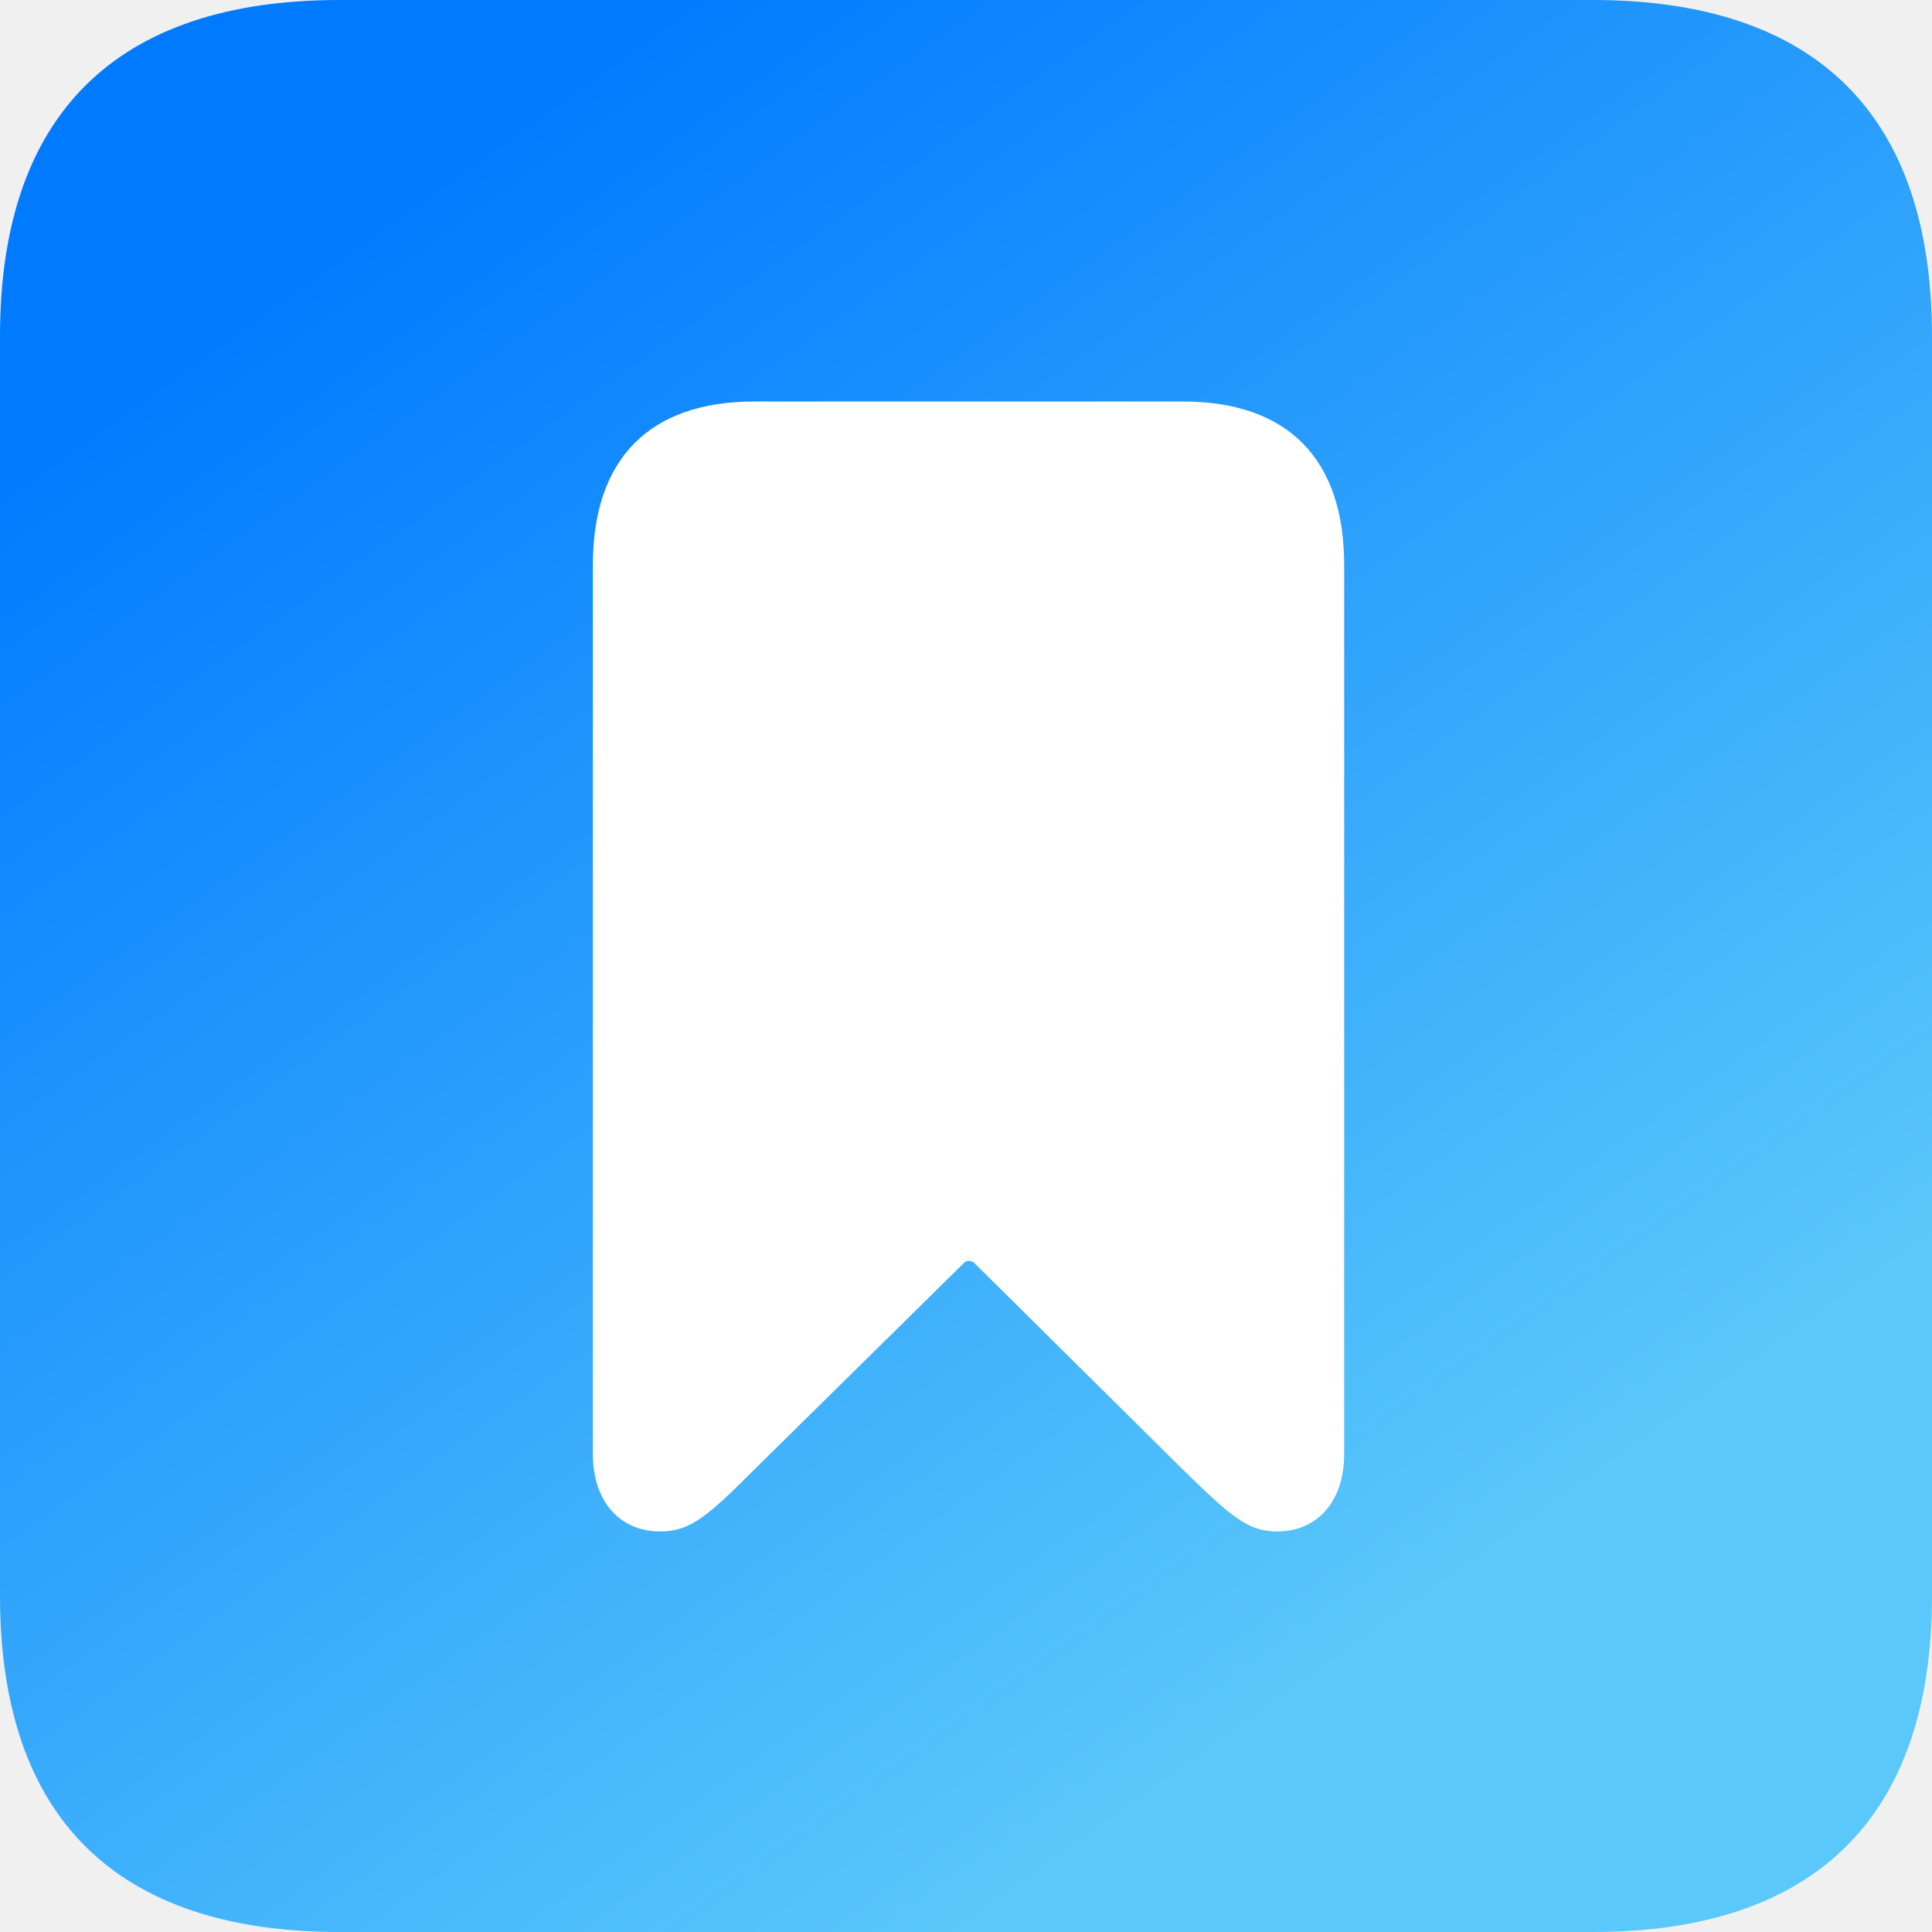
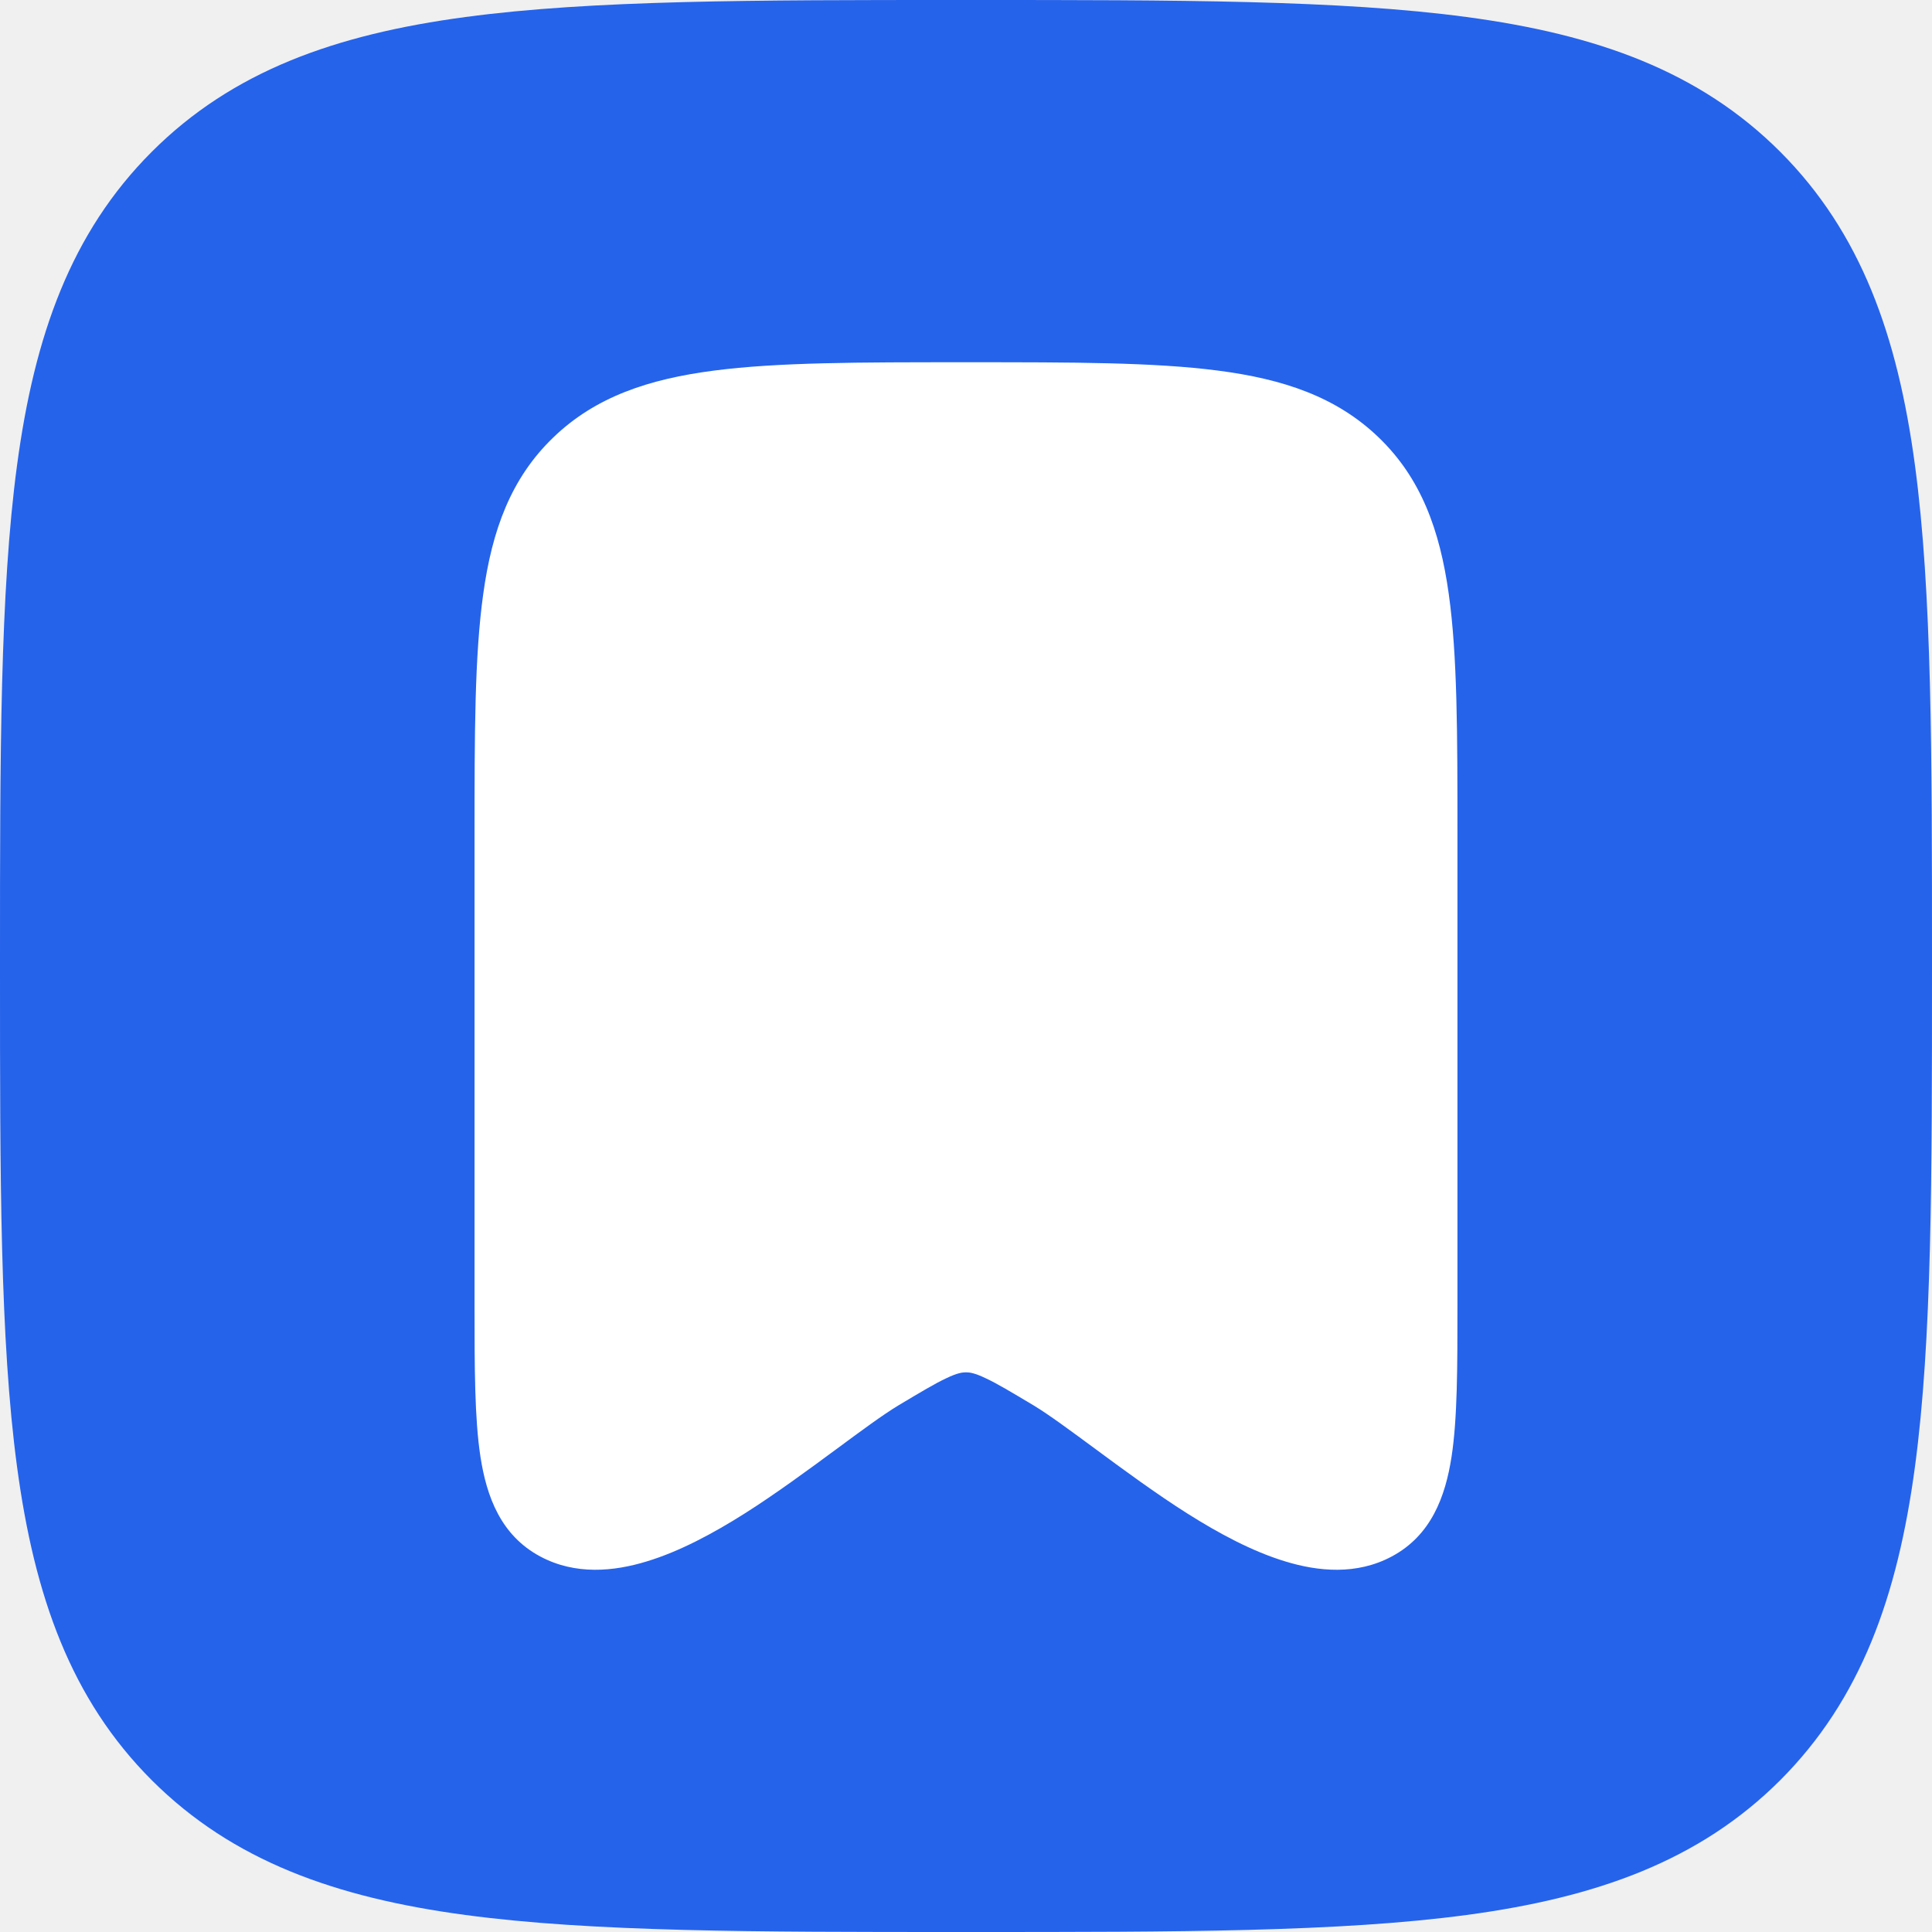
<svg xmlns="http://www.w3.org/2000/svg" width="16" height="16" viewBox="0 0 16 16" fill="none">
-   <g clip-path="url(#clip0_5_64)">
-     <rect x="2" y="2" width="12" height="12" fill="white" />
-     <path d="M2.811 16H13.189C15.04 16 16 15.04 16 13.215V2.785C16 0.951 15.04 0 13.189 0H2.811C0.96 0 0 0.951 0 2.785V13.215C0 15.049 0.96 16 2.811 16ZM5.468 12.683C5.133 12.683 4.91 12.435 4.91 12.041V4.679C4.91 3.805 5.373 3.325 6.247 3.325H9.795C10.669 3.325 11.132 3.805 11.132 4.679V12.041C11.132 12.435 10.909 12.683 10.575 12.683C10.335 12.683 10.19 12.555 9.804 12.178L8.064 10.455C8.039 10.438 8.004 10.438 7.987 10.455L6.239 12.178C5.862 12.555 5.716 12.683 5.468 12.683Z" fill="url(#paint0_linear_5_64)" />
+   <g clip-path="url(#clip0_83_94)">
+     <path fill-rule="evenodd" clip-rule="evenodd" d="M7.955 1.16144e-07H8.045C9.754 -7.68873e-06 11.097 -1.54681e-05 12.146 0.141C13.22 0.285 14.073 0.587 14.743 1.257C15.412 1.927 15.715 2.78 15.859 3.854C16 4.903 16 6.246 16 7.955V8.045C16 9.754 16 11.097 15.859 12.146C15.715 13.22 15.412 14.073 14.743 14.743C14.073 15.412 13.22 15.715 12.146 15.859C11.097 16 9.754 16 8.045 16H7.955C6.246 16 4.903 16 3.854 15.859C2.78 15.715 1.927 15.412 1.257 14.743C0.587 14.073 0.285 13.22 0.141 12.146C-1.54681e-05 11.097 -7.68873e-06 9.754 1.16144e-07 8.045V7.955C-7.68873e-06 6.246 -1.54681e-05 4.903 0.141 3.854C0.285 2.78 0.587 1.927 1.257 1.257C1.927 0.587 2.78 0.285 3.854 0.141C4.903 -1.54681e-05 6.246 -7.68873e-06 7.955 1.16144e-07Z" fill="#2563EB" />
+     <path d="M8.025 3C8.881 3 9.557 3 10.086 3.069C10.629 3.139 11.069 3.287 11.418 3.623C11.768 3.96 11.924 4.389 11.998 4.919C12.07 5.431 12.07 6.085 12.07 6.907V10.812C12.07 11.322 12.07 11.747 12.021 12.065C11.97 12.395 11.852 12.716 11.526 12.89C11.235 13.046 10.915 13.014 10.644 12.931C10.37 12.848 10.091 12.697 9.836 12.536C9.578 12.373 9.299 12.168 9.08 12.006C8.864 11.847 8.692 11.719 8.56 11.639C8.374 11.528 8.256 11.457 8.161 11.413C8.073 11.371 8.031 11.365 8 11.365C7.969 11.365 7.926 11.371 7.839 11.413C7.744 11.457 7.626 11.528 7.44 11.639C7.308 11.719 7.135 11.847 6.92 12.006C6.7 12.168 6.422 12.373 6.164 12.536C5.909 12.697 5.63 12.848 5.356 12.931C5.085 13.014 4.765 13.046 4.474 12.89C4.148 12.716 4.03 12.395 3.979 12.065C3.93 11.747 3.93 11.322 3.93 10.812V6.907C3.93 6.085 3.93 5.431 4.002 4.919C4.075 4.389 4.232 3.96 4.582 3.623C4.93 3.287 5.371 3.139 5.914 3.069C6.443 3 7.119 3 7.975 3H8.025Z" fill="white" />
  </g>
  <defs>
-     <linearGradient id="paint0_linear_5_64" x1="3" y1="1.531" x2="11.532" y2="13.478" gradientUnits="userSpaceOnUse">
-       <stop stop-color="#007AFF" />
-       <stop offset="1" stop-color="#5AC8FA" />
-     </linearGradient>
-     <clipPath id="clip0_5_64">
+     <clipPath id="clip0_83_94">
      <rect width="16" height="16" fill="white" />
    </clipPath>
  </defs>
</svg>
